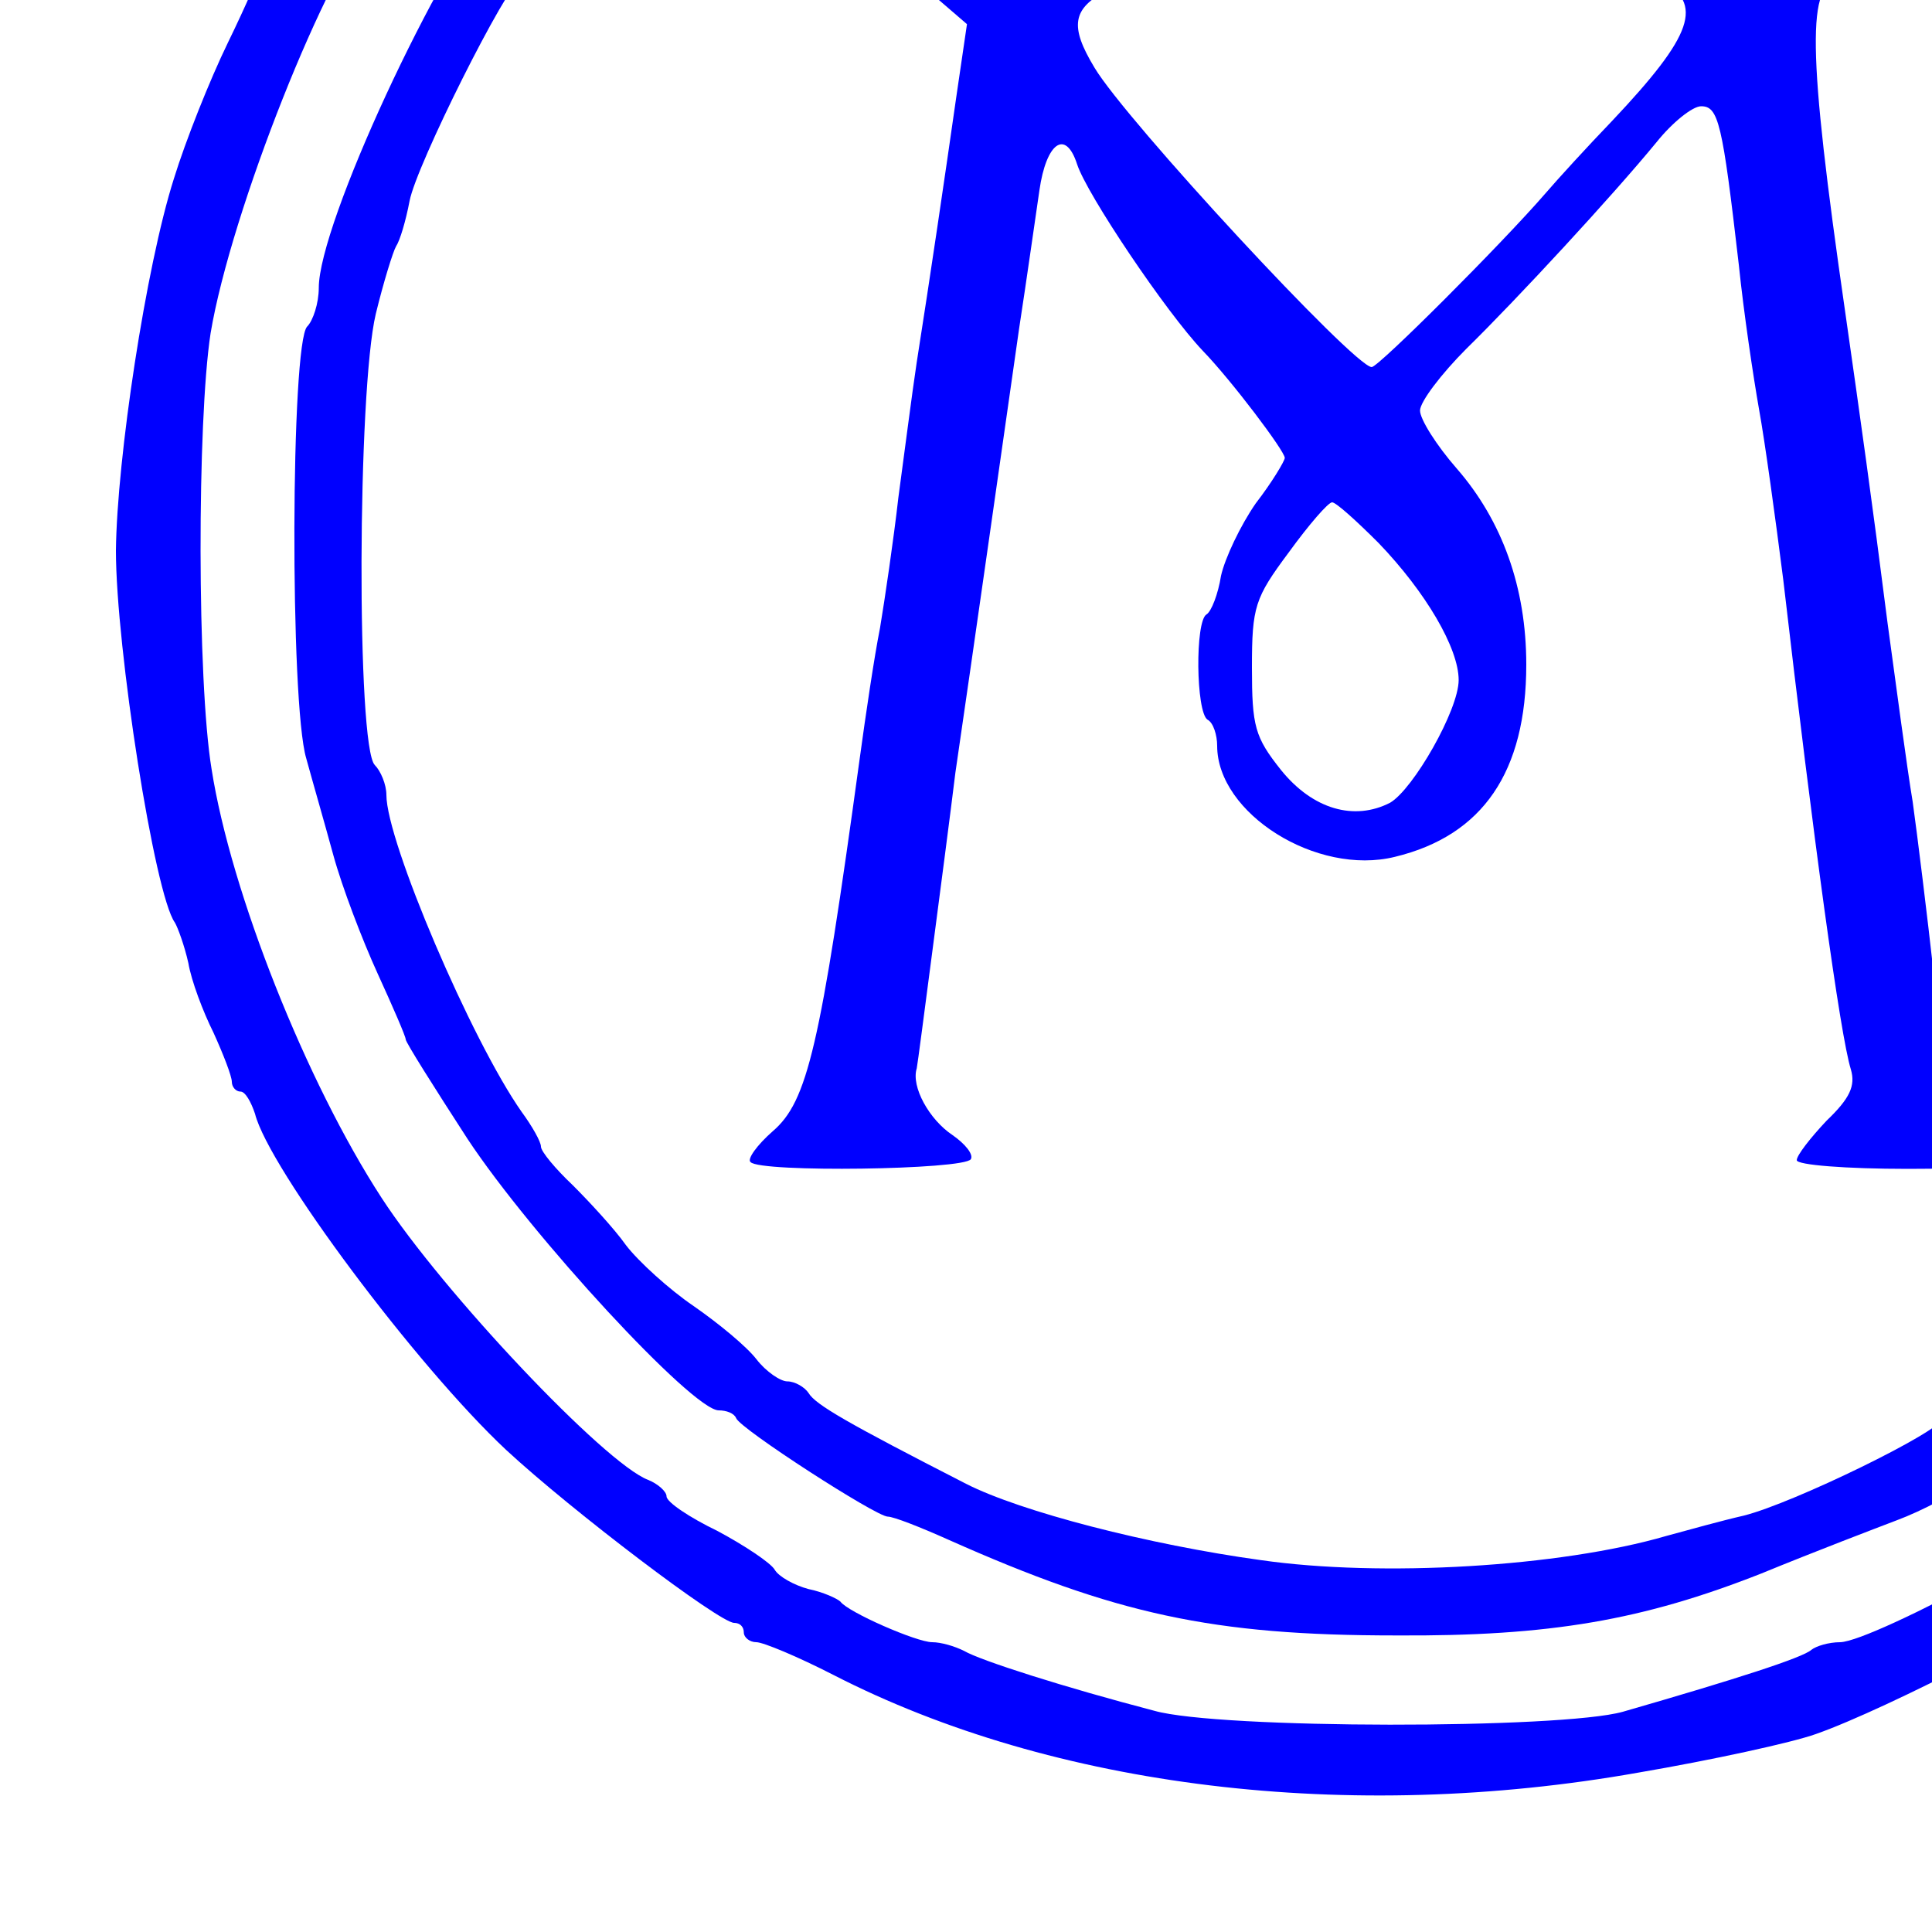
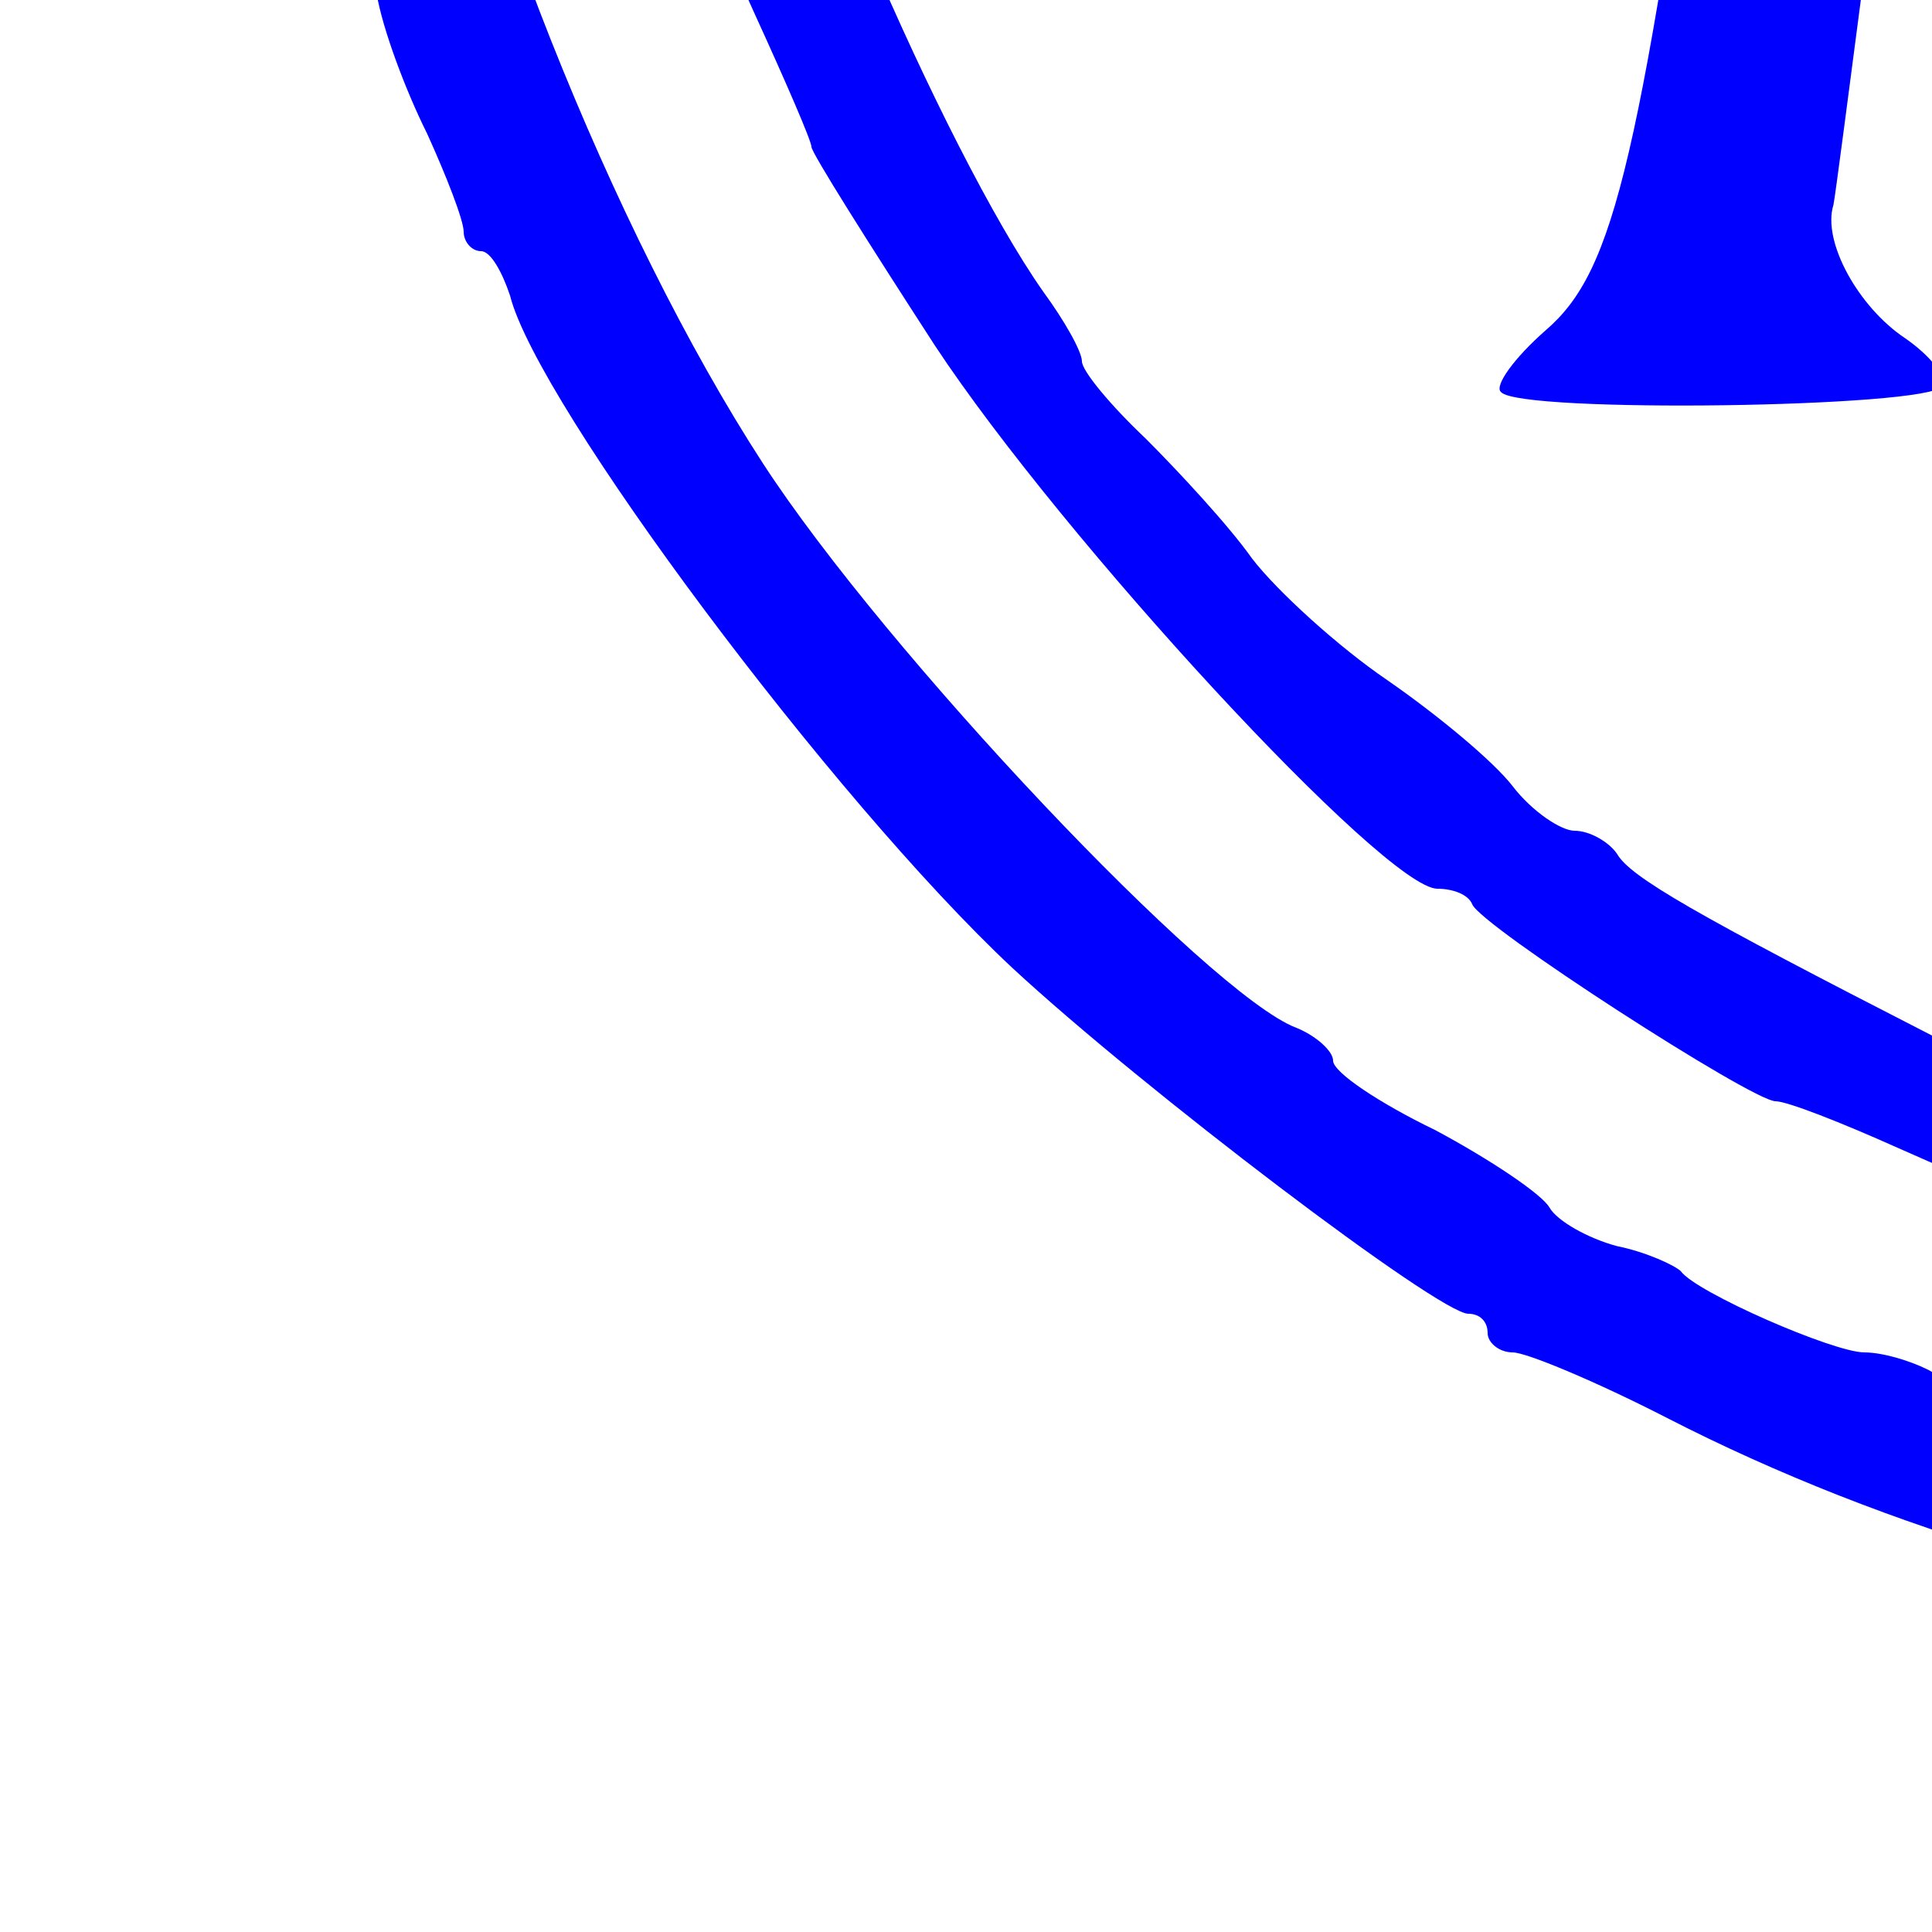
- <svg xmlns="http://www.w3.org/2000/svg" version="1.0" width="100pt" height="100pt" viewBox="0 0 200 200" preserveAspectRatio="xMidYMid meet">
-   <g transform="translate(0,200) scale(0.1,-0.1)" fill="#0000ff" stroke="none">
+ <svg xmlns="http://www.w3.org/2000/svg" version="1.0" width="100pt" height="100pt" viewBox="0 0 100 100" preserveAspectRatio="xMidYMid meet">
+   <g transform="translate(0,100) scale(0.1,-0.1)" fill="#0000ff" stroke="none">
    <path d="M1359 2726 c-2 -3 -54 -10 -114 -16 -61 -6 -119 -15 -130 -20 -11 -5 -36 -12 -55 -15 -33 -7 -59 -17 -210 -87 -86 -40 -223 -131 -285 -190 -27 -25 -59 -55 -70 -65 -50 -44 -225 -279 -225 -300 0 -3 -15 -38 -34 -77 -19 -39 -44 -102 -56 -141 -29 -91 -59 -290 -60 -385 0 -100 40 -356 61 -385 3 -5 10 -24 14 -42 3 -18 15 -50 26 -72 10 -22 19 -45 19 -51 0 -5 4 -10 9 -10 5 0 11 -11 15 -23 14 -56 167 -261 260 -348 68 -63 221 -179 236 -179 6 0 10 -4 10 -10 0 -5 6 -10 13 -10 7 0 43 -15 80 -34 228 -117 534 -154 833 -101 76 13 159 31 184 40 74 26 263 124 300 155 53 45 53 45 85 66 65 42 156 138 258 269 21 28 57 87 57 94 0 5 6 14 14 20 8 7 18 26 21 42 4 16 10 29 14 29 4 0 15 26 26 58 10 31 22 62 25 67 15 22 50 187 64 301 14 108 13 136 0 250 -13 115 -43 252 -63 294 -4 8 -16 41 -26 73 -11 31 -22 57 -26 57 -4 0 -10 13 -14 29 -3 16 -13 35 -21 42 -8 6 -14 15 -14 19 0 21 -149 220 -195 262 -5 5 -39 35 -75 68 -36 33 -70 60 -77 60 -6 0 -13 3 -15 8 -4 9 -75 62 -83 62 -4 0 -18 9 -32 20 -14 11 -34 20 -44 20 -11 0 -19 3 -19 8 0 7 -12 13 -100 49 -19 8 -46 21 -60 28 -14 7 -41 16 -60 19 -19 4 -44 11 -55 15 -46 19 -392 50 -406 37z m376 -111 c55 -14 121 -32 146 -38 25 -7 56 -19 70 -28 13 -8 39 -22 57 -30 17 -8 32 -17 32 -21 0 -5 6 -8 14 -8 7 0 19 -7 26 -15 7 -8 21 -15 31 -15 11 0 19 -4 19 -10 0 -5 5 -10 11 -10 41 0 319 -278 319 -319 0 -6 6 -14 13 -18 14 -9 23 -23 71 -116 20 -37 36 -73 36 -80 0 -6 6 -24 14 -39 8 -15 17 -42 21 -60 4 -18 13 -44 20 -59 16 -30 45 -243 45 -326 0 -32 -4 -85 -10 -118 -5 -33 -11 -79 -14 -102 -4 -44 -37 -154 -62 -210 -8 -17 -14 -36 -14 -42 0 -14 -64 -131 -108 -198 -20 -31 -41 -63 -47 -72 -16 -25 -205 -211 -215 -211 -5 0 -13 -6 -17 -13 -18 -29 -253 -156 -288 -157 -12 0 -25 -4 -30 -8 -9 -8 -77 -30 -195 -64 -64 -18 -418 -18 -485 1 -92 24 -180 52 -197 62 -10 5 -24 9 -33 9 -16 0 -87 31 -95 42 -3 3 -18 10 -33 13 -15 4 -31 13 -35 20 -4 7 -31 25 -59 40 -29 14 -53 30 -53 36 0 5 -9 13 -19 17 -45 17 -213 195 -276 292 -78 120 -156 316 -176 444 -15 91 -15 360 -1 451 21 126 121 378 172 433 11 12 20 24 20 28 0 4 11 22 25 40 14 18 25 36 25 39 0 4 15 21 34 39 19 17 64 59 99 94 36 34 70 62 75 62 6 0 15 7 20 16 9 16 36 34 82 54 13 6 27 14 30 18 3 4 15 13 28 20 87 48 134 72 146 72 7 0 49 12 92 26 131 43 212 53 399 49 145 -3 184 -7 270 -30z" />
    <path d="M1285 2563 c-16 -2 -68 -13 -115 -25 -75 -19 -112 -32 -195 -68 -11 -5 -31 -12 -45 -16 -14 -3 -51 -24 -84 -45 -32 -22 -62 -39 -66 -39 -4 0 -10 -7 -14 -15 -3 -8 -11 -15 -18 -15 -12 0 -176 -162 -226 -223 -70 -86 -192 -349 -192 -415 0 -16 -6 -34 -12 -40 -17 -17 -18 -390 -1 -447 6 -22 19 -67 28 -100 9 -33 30 -88 46 -123 16 -35 29 -65 29 -68 0 -3 29 -49 64 -103 66 -100 233 -281 260 -281 8 0 16 -3 18 -8 4 -11 145 -102 157 -102 6 0 34 -11 63 -24 173 -77 273 -99 463 -99 160 -1 256 16 378 64 56 23 119 47 140 55 110 41 292 192 403 334 44 56 134 202 134 217 0 3 6 19 14 36 30 70 36 89 36 107 0 11 4 20 9 20 5 0 12 30 16 68 3 37 13 104 20 150 13 70 13 94 1 165 -8 45 -17 109 -21 141 -4 33 -10 66 -15 75 -4 9 -13 34 -20 56 -24 80 -129 281 -159 305 -3 3 -18 21 -32 40 -34 45 -70 82 -149 153 -79 70 -87 77 -96 77 -3 0 -23 13 -43 28 -81 62 -293 140 -441 162 -55 8 -278 10 -335 3z m330 -73 c122 -20 184 -35 197 -47 6 -7 18 -13 25 -13 19 0 93 -34 93 -42 0 -5 9 -8 19 -8 11 0 21 -3 23 -7 2 -5 29 -21 61 -38 31 -16 72 -44 89 -62 18 -18 37 -33 43 -33 15 0 105 -91 105 -105 0 -6 16 -25 35 -42 19 -17 35 -38 35 -47 0 -8 6 -19 13 -23 12 -8 77 -131 77 -147 0 -4 7 -14 16 -23 8 -9 13 -22 10 -29 -3 -7 -1 -16 4 -19 6 -4 10 -17 10 -30 0 -13 5 -27 10 -30 6 -3 10 -19 10 -35 0 -16 5 -32 11 -35 6 -4 9 -23 8 -44 -1 -20 2 -44 6 -54 12 -28 -1 -357 -14 -370 -6 -6 -11 -26 -11 -44 0 -18 -4 -33 -9 -33 -5 0 -12 -20 -15 -45 -4 -25 -14 -51 -22 -59 -8 -8 -14 -17 -14 -21 0 -6 -58 -125 -88 -180 -7 -13 -26 -35 -42 -49 -17 -13 -30 -29 -30 -35 0 -14 -78 -89 -110 -106 -14 -7 -35 -25 -47 -39 -13 -14 -27 -26 -33 -26 -5 0 -19 -9 -30 -20 -12 -12 -25 -18 -30 -15 -6 4 -10 2 -10 -4 0 -12 -153 -87 -205 -100 -22 -5 -58 -15 -80 -21 -110 -32 -295 -43 -420 -25 -116 16 -248 50 -305 79 -123 63 -156 82 -163 94 -4 6 -14 12 -22 12 -7 0 -22 10 -32 23 -10 13 -39 37 -65 55 -25 17 -57 46 -70 63 -12 17 -38 45 -55 62 -18 17 -33 35 -33 40 0 5 -9 21 -20 36 -52 74 -140 280 -140 328 0 11 -6 25 -12 31 -19 19 -18 387 1 467 8 33 18 65 21 70 4 6 10 26 14 47 7 37 100 223 117 233 5 4 9 13 9 21 0 15 35 54 49 54 5 0 16 15 25 34 16 34 88 106 106 106 6 0 28 19 50 41 22 23 40 38 40 34 0 -5 8 -2 18 7 9 8 49 30 87 49 39 18 71 37 73 41 2 4 19 10 37 14 19 3 39 12 46 20 6 8 23 14 38 14 14 0 42 5 61 11 91 28 320 38 435 19z" />
    <path d="M930 2044 c0 -4 16 -21 35 -38 l36 -31 -11 -75 c-12 -84 -27 -186 -41 -275 -5 -33 -13 -96 -19 -140 -5 -44 -14 -105 -19 -135 -6 -30 -15 -91 -21 -135 -41 -299 -54 -355 -90 -386 -16 -14 -27 -29 -23 -32 10 -11 221 -8 228 3 3 5 -6 16 -19 25 -24 16 -43 50 -37 69 1 5 8 59 16 120 8 61 19 145 24 186 17 116 51 355 66 460 8 52 17 116 21 143 7 49 27 64 39 27 10 -31 92 -153 130 -193 30 -31 85 -104 85 -111 0 -3 -13 -25 -30 -47 -16 -23 -32 -57 -36 -75 -3 -19 -10 -37 -15 -40 -12 -7 -11 -101 1 -109 6 -3 10 -16 10 -27 0 -70 103 -135 184 -115 91 22 136 88 136 199 0 80 -25 149 -72 203 -21 24 -38 51 -38 60 0 9 22 38 48 64 53 52 151 158 197 214 16 20 37 37 46 37 18 0 22 -17 39 -164 5 -49 15 -116 21 -150 6 -33 17 -113 25 -176 31 -267 59 -472 70 -507 5 -17 -1 -30 -25 -53 -17 -18 -31 -36 -31 -41 0 -5 51 -9 115 -9 63 0 115 3 115 7 0 4 -17 23 -38 43 -38 35 -39 36 -50 150 -7 63 -17 144 -22 180 -6 36 -17 119 -26 185 -16 126 -28 211 -44 323 -39 270 -40 342 -5 342 7 0 18 7 25 15 11 13 -2 15 -109 15 -118 0 -143 -7 -102 -29 45 -25 34 -57 -50 -146 -26 -27 -57 -61 -69 -75 -45 -52 -173 -180 -180 -180 -18 0 -255 256 -287 310 -26 43 -23 61 13 80 13 7 24 19 24 27 0 10 -27 13 -120 13 -66 0 -120 -3 -120 -6z m497 -606 c49 -51 83 -109 83 -142 0 -31 -47 -113 -71 -127 -37 -19 -80 -7 -113 34 -27 34 -30 45 -30 106 0 63 3 72 38 119 21 29 41 52 45 52 4 0 25 -19 48 -42z" />
  </g>
</svg>
